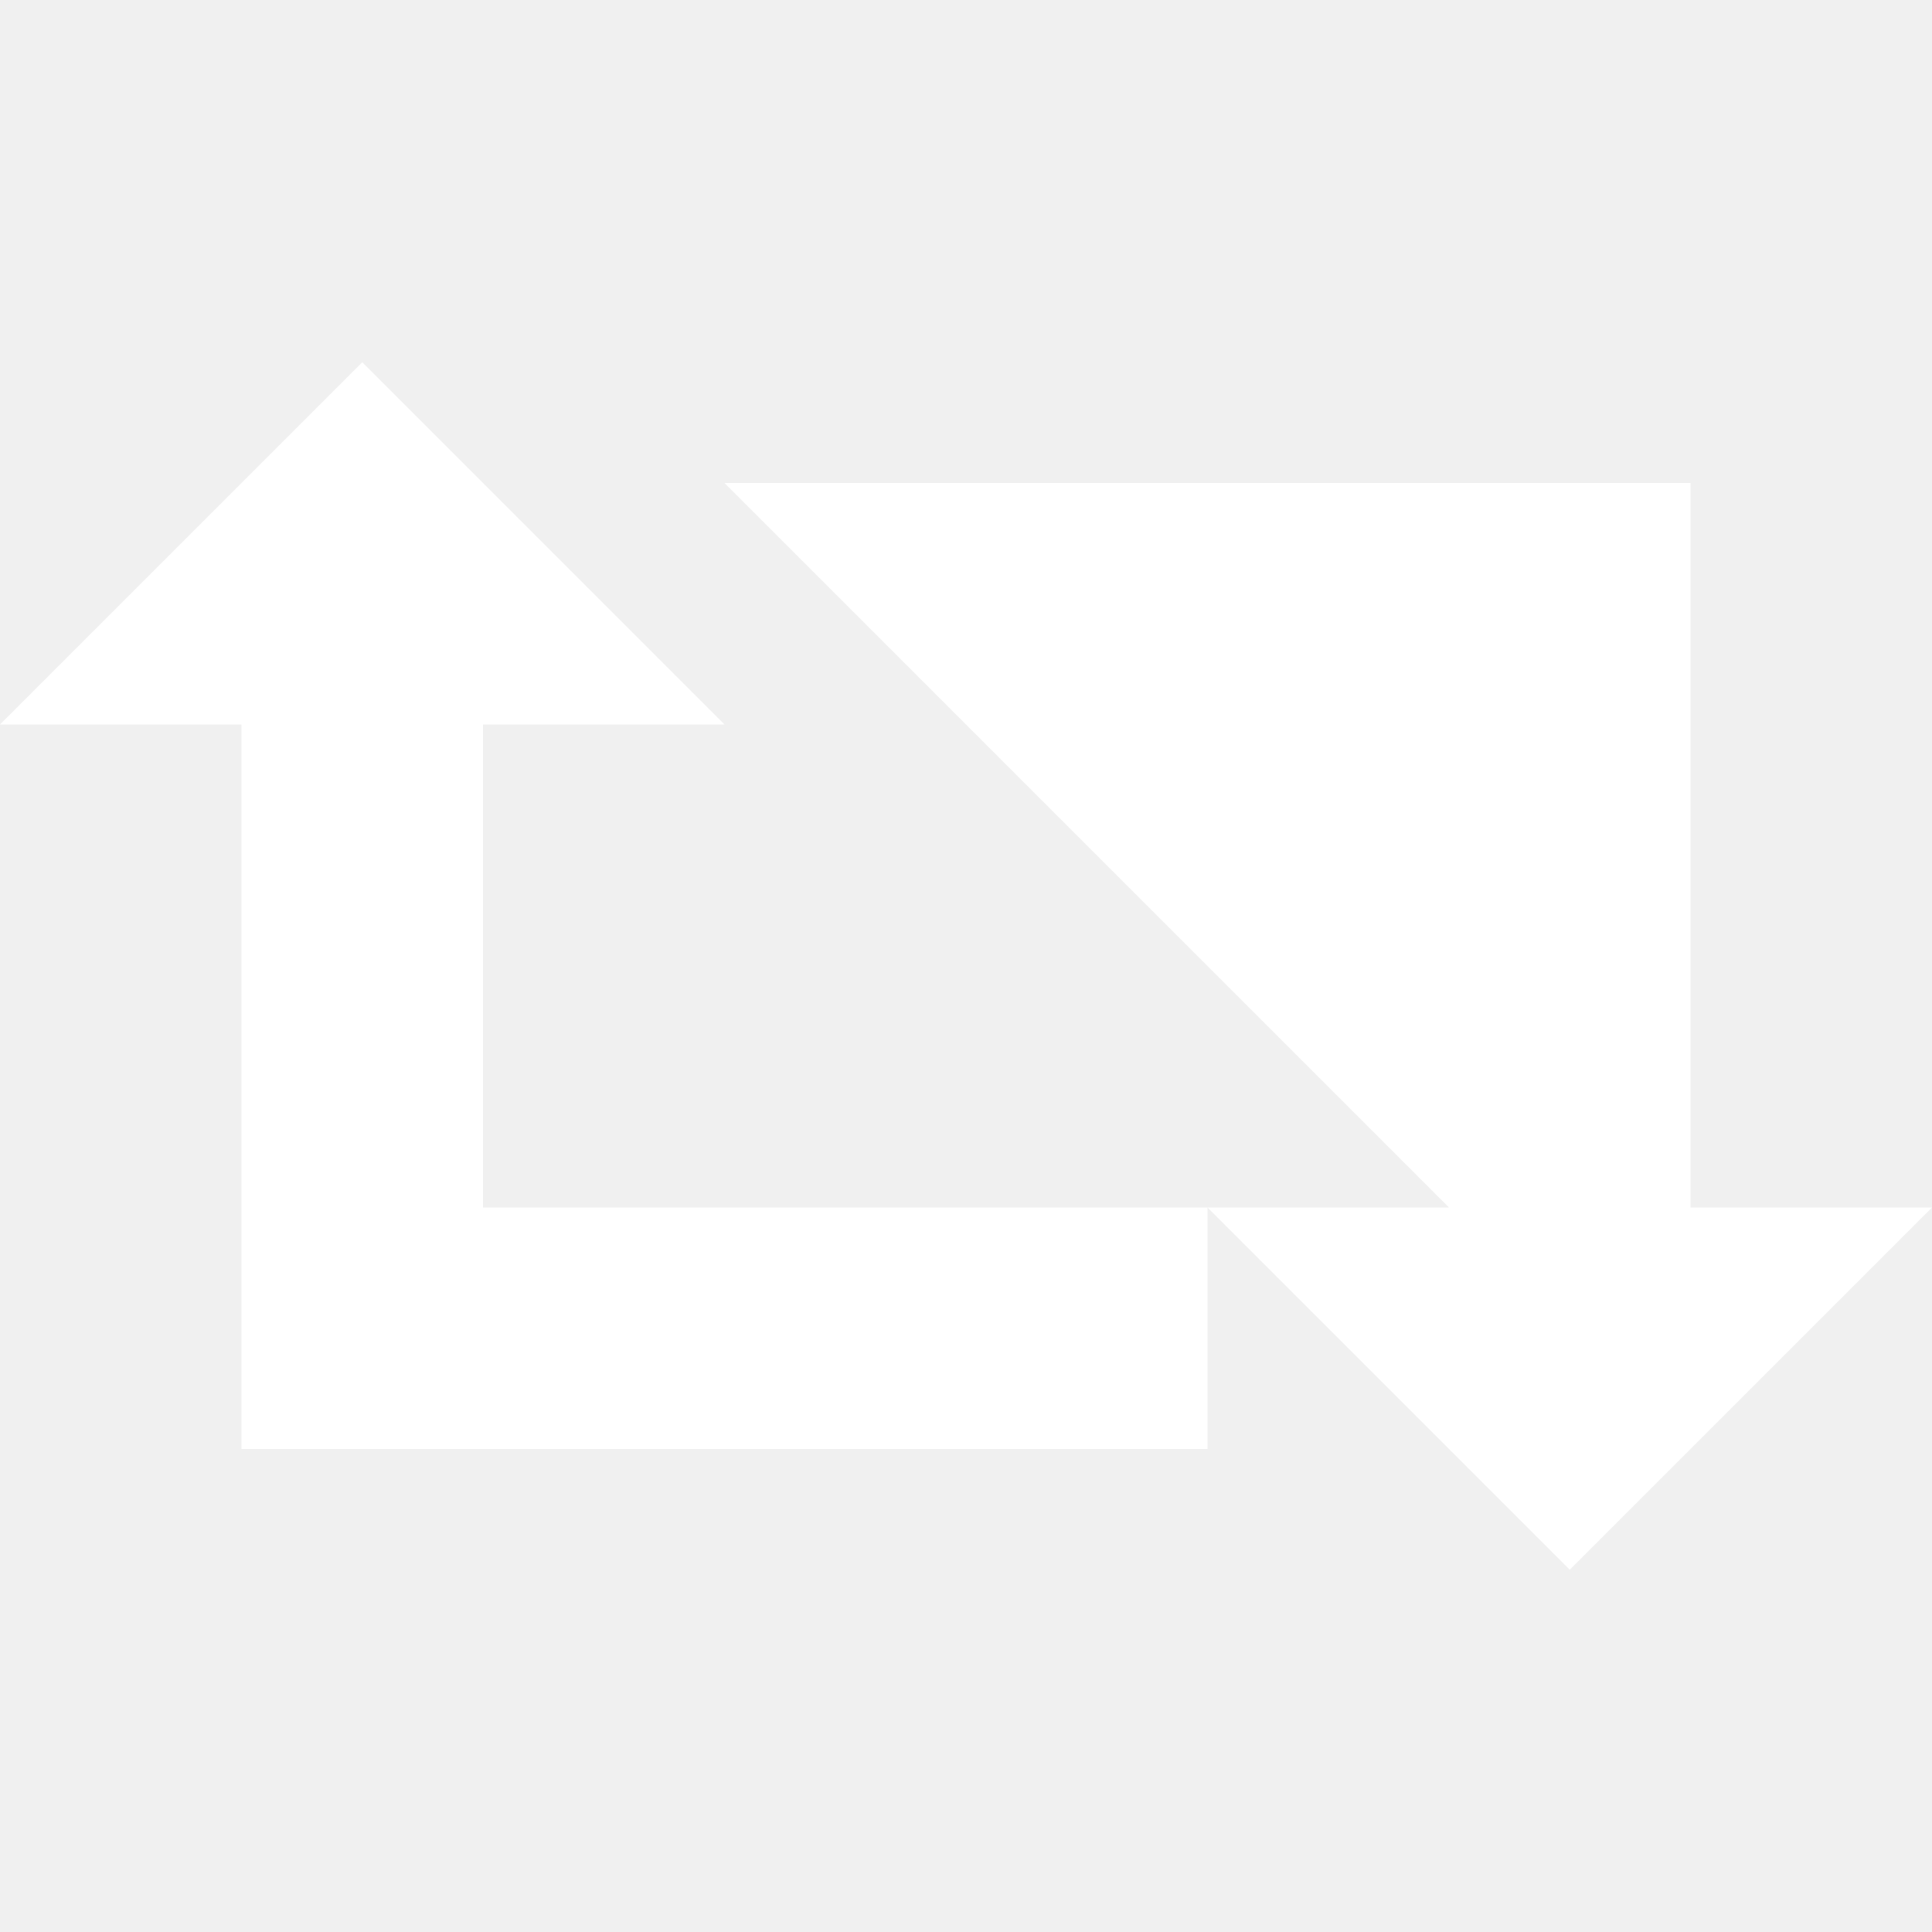
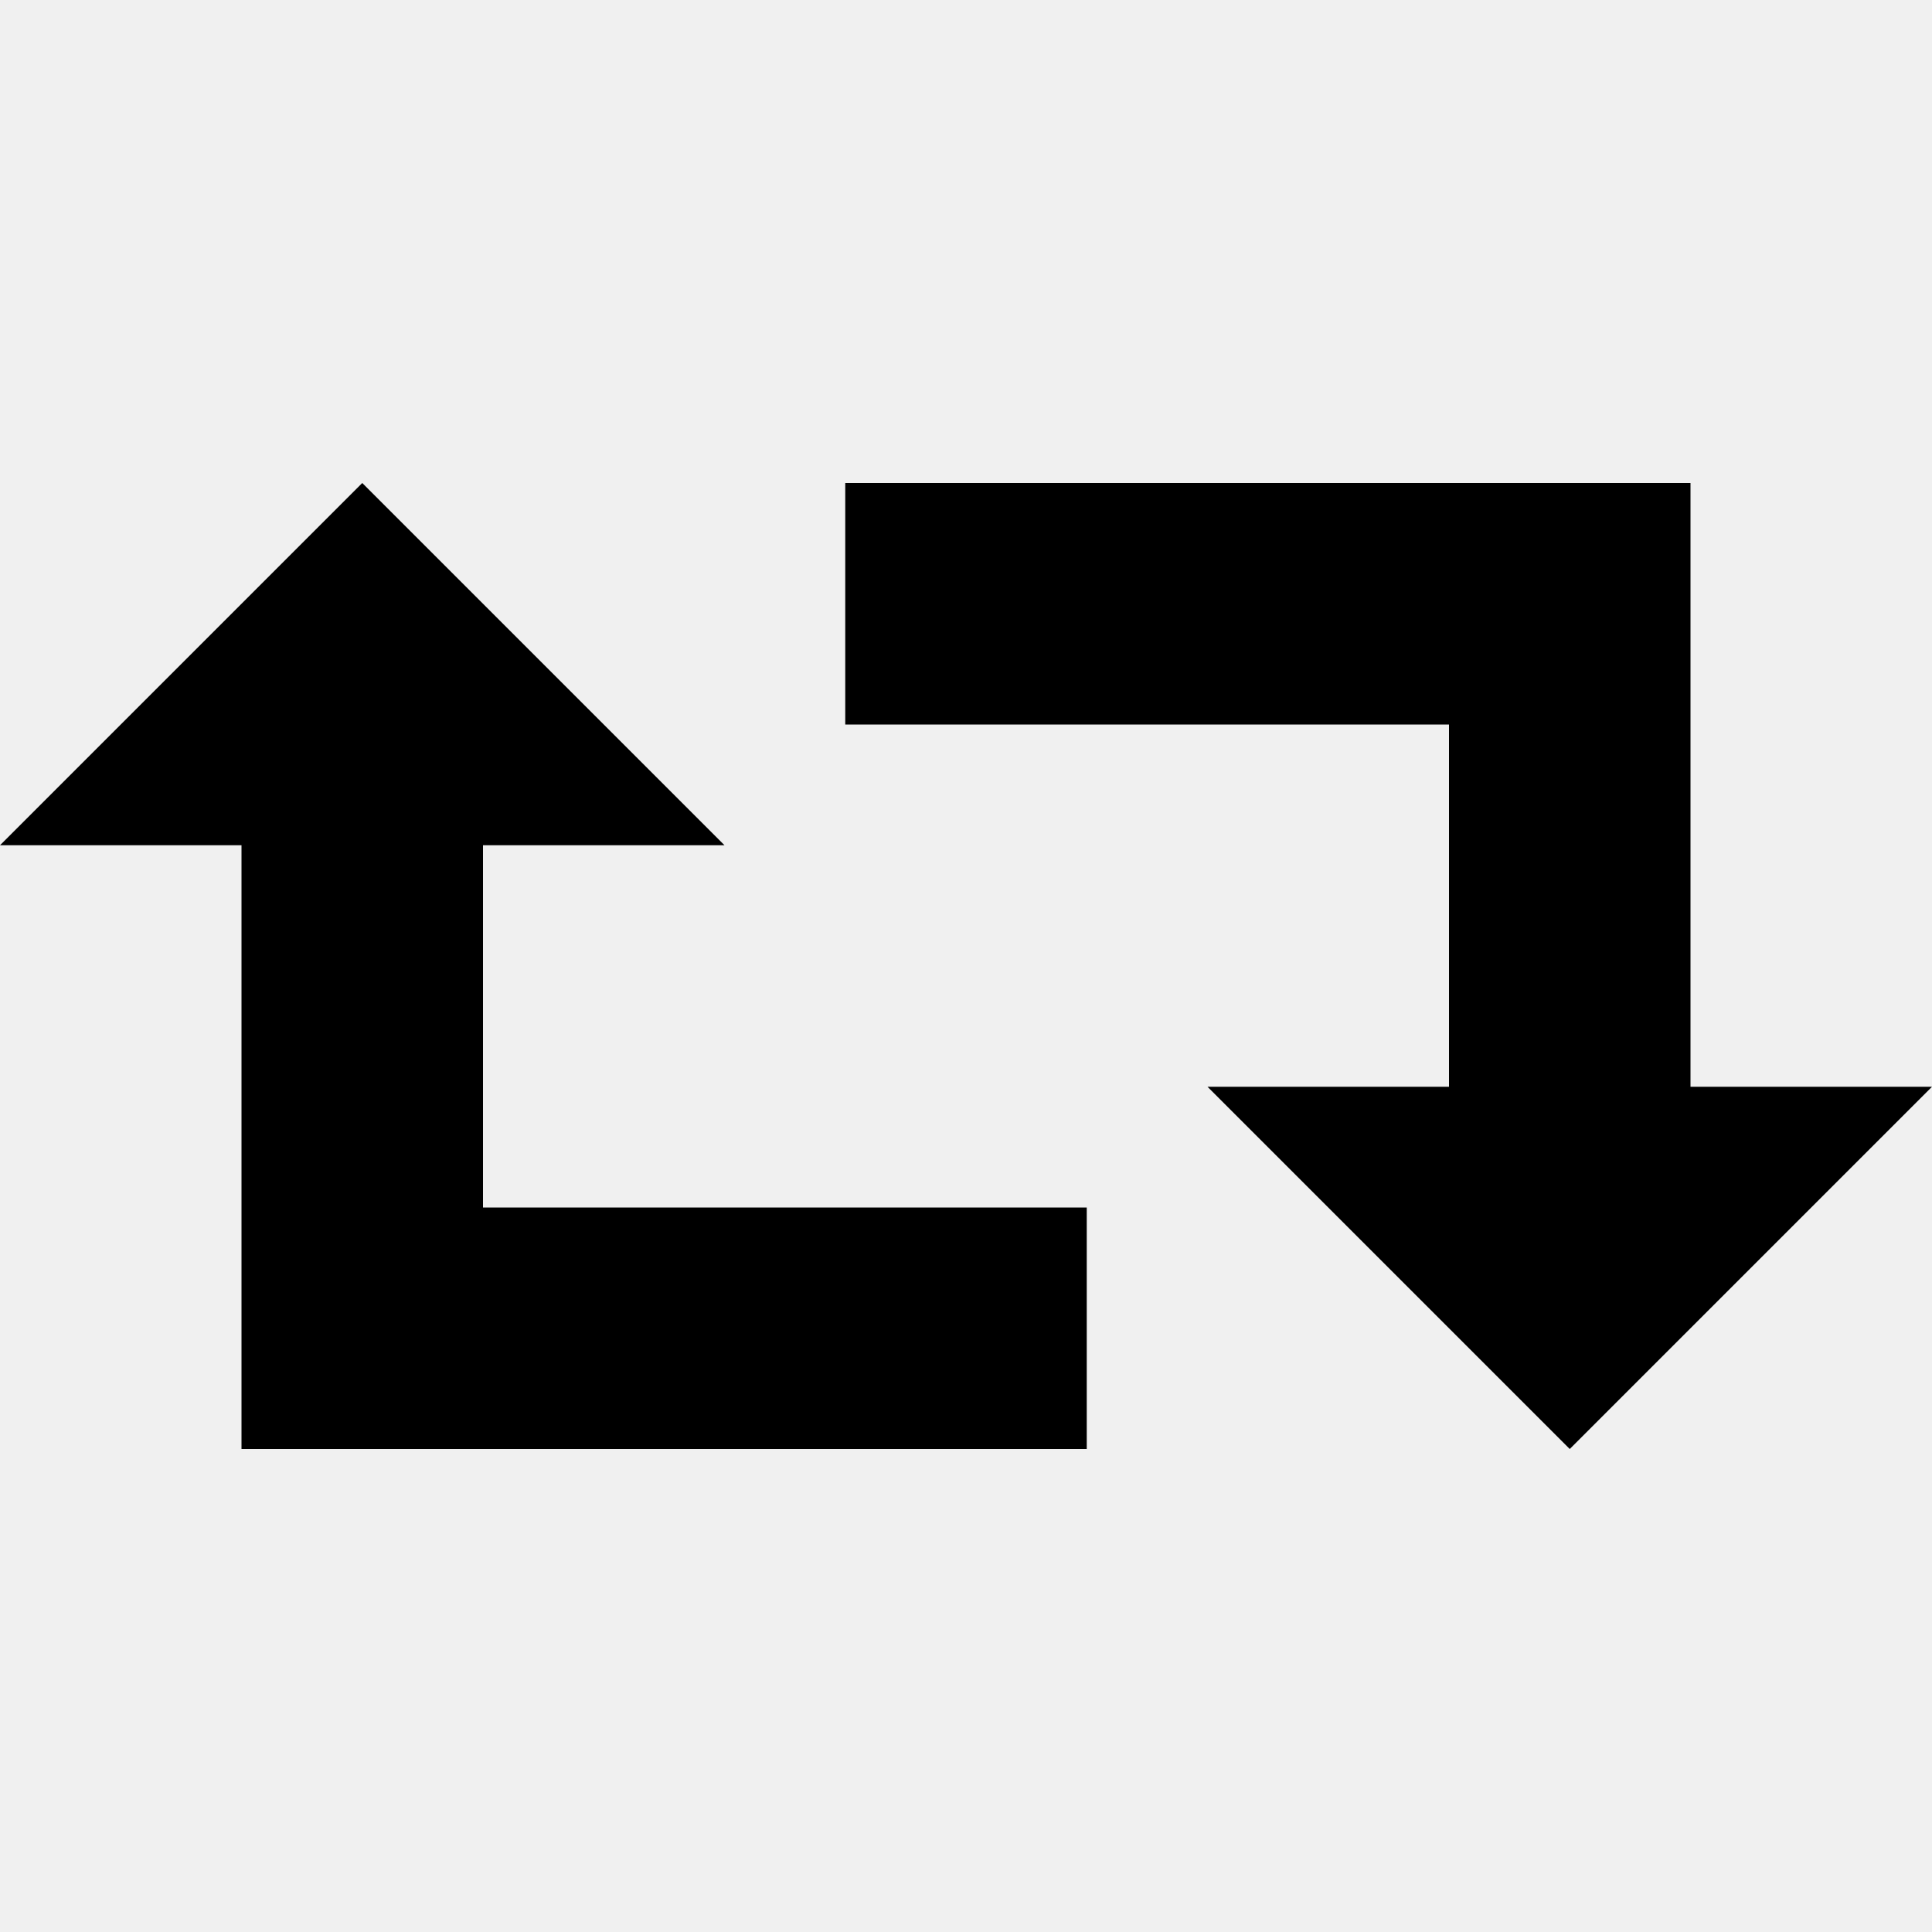
- <svg xmlns="http://www.w3.org/2000/svg" id="repost" viewBox="0 0 32 32" fill="white">
-   <path d="     M6 6 L12 12 L8 12 L8 20 L20 20     L20 24 L4 24 L4 12 L0 12 z     M12 8 L28 8 L28 20 L32 20 L26 26 L20 20 L24 20    " />
+ <svg xmlns="http://www.w3.org/2000/svg" id="repost" viewBox="0 0 32 32" width="32" height="32">
+   <path d="M6 8 L12 14 L8 14 L8 20 L18 20 L18 24 L4 24 L4 14 L0 14 z M14 8 L28 8 L28 18 L32 18 L26 24 L20 18 L24 18 L24 12 L14 12z" />
</svg>
